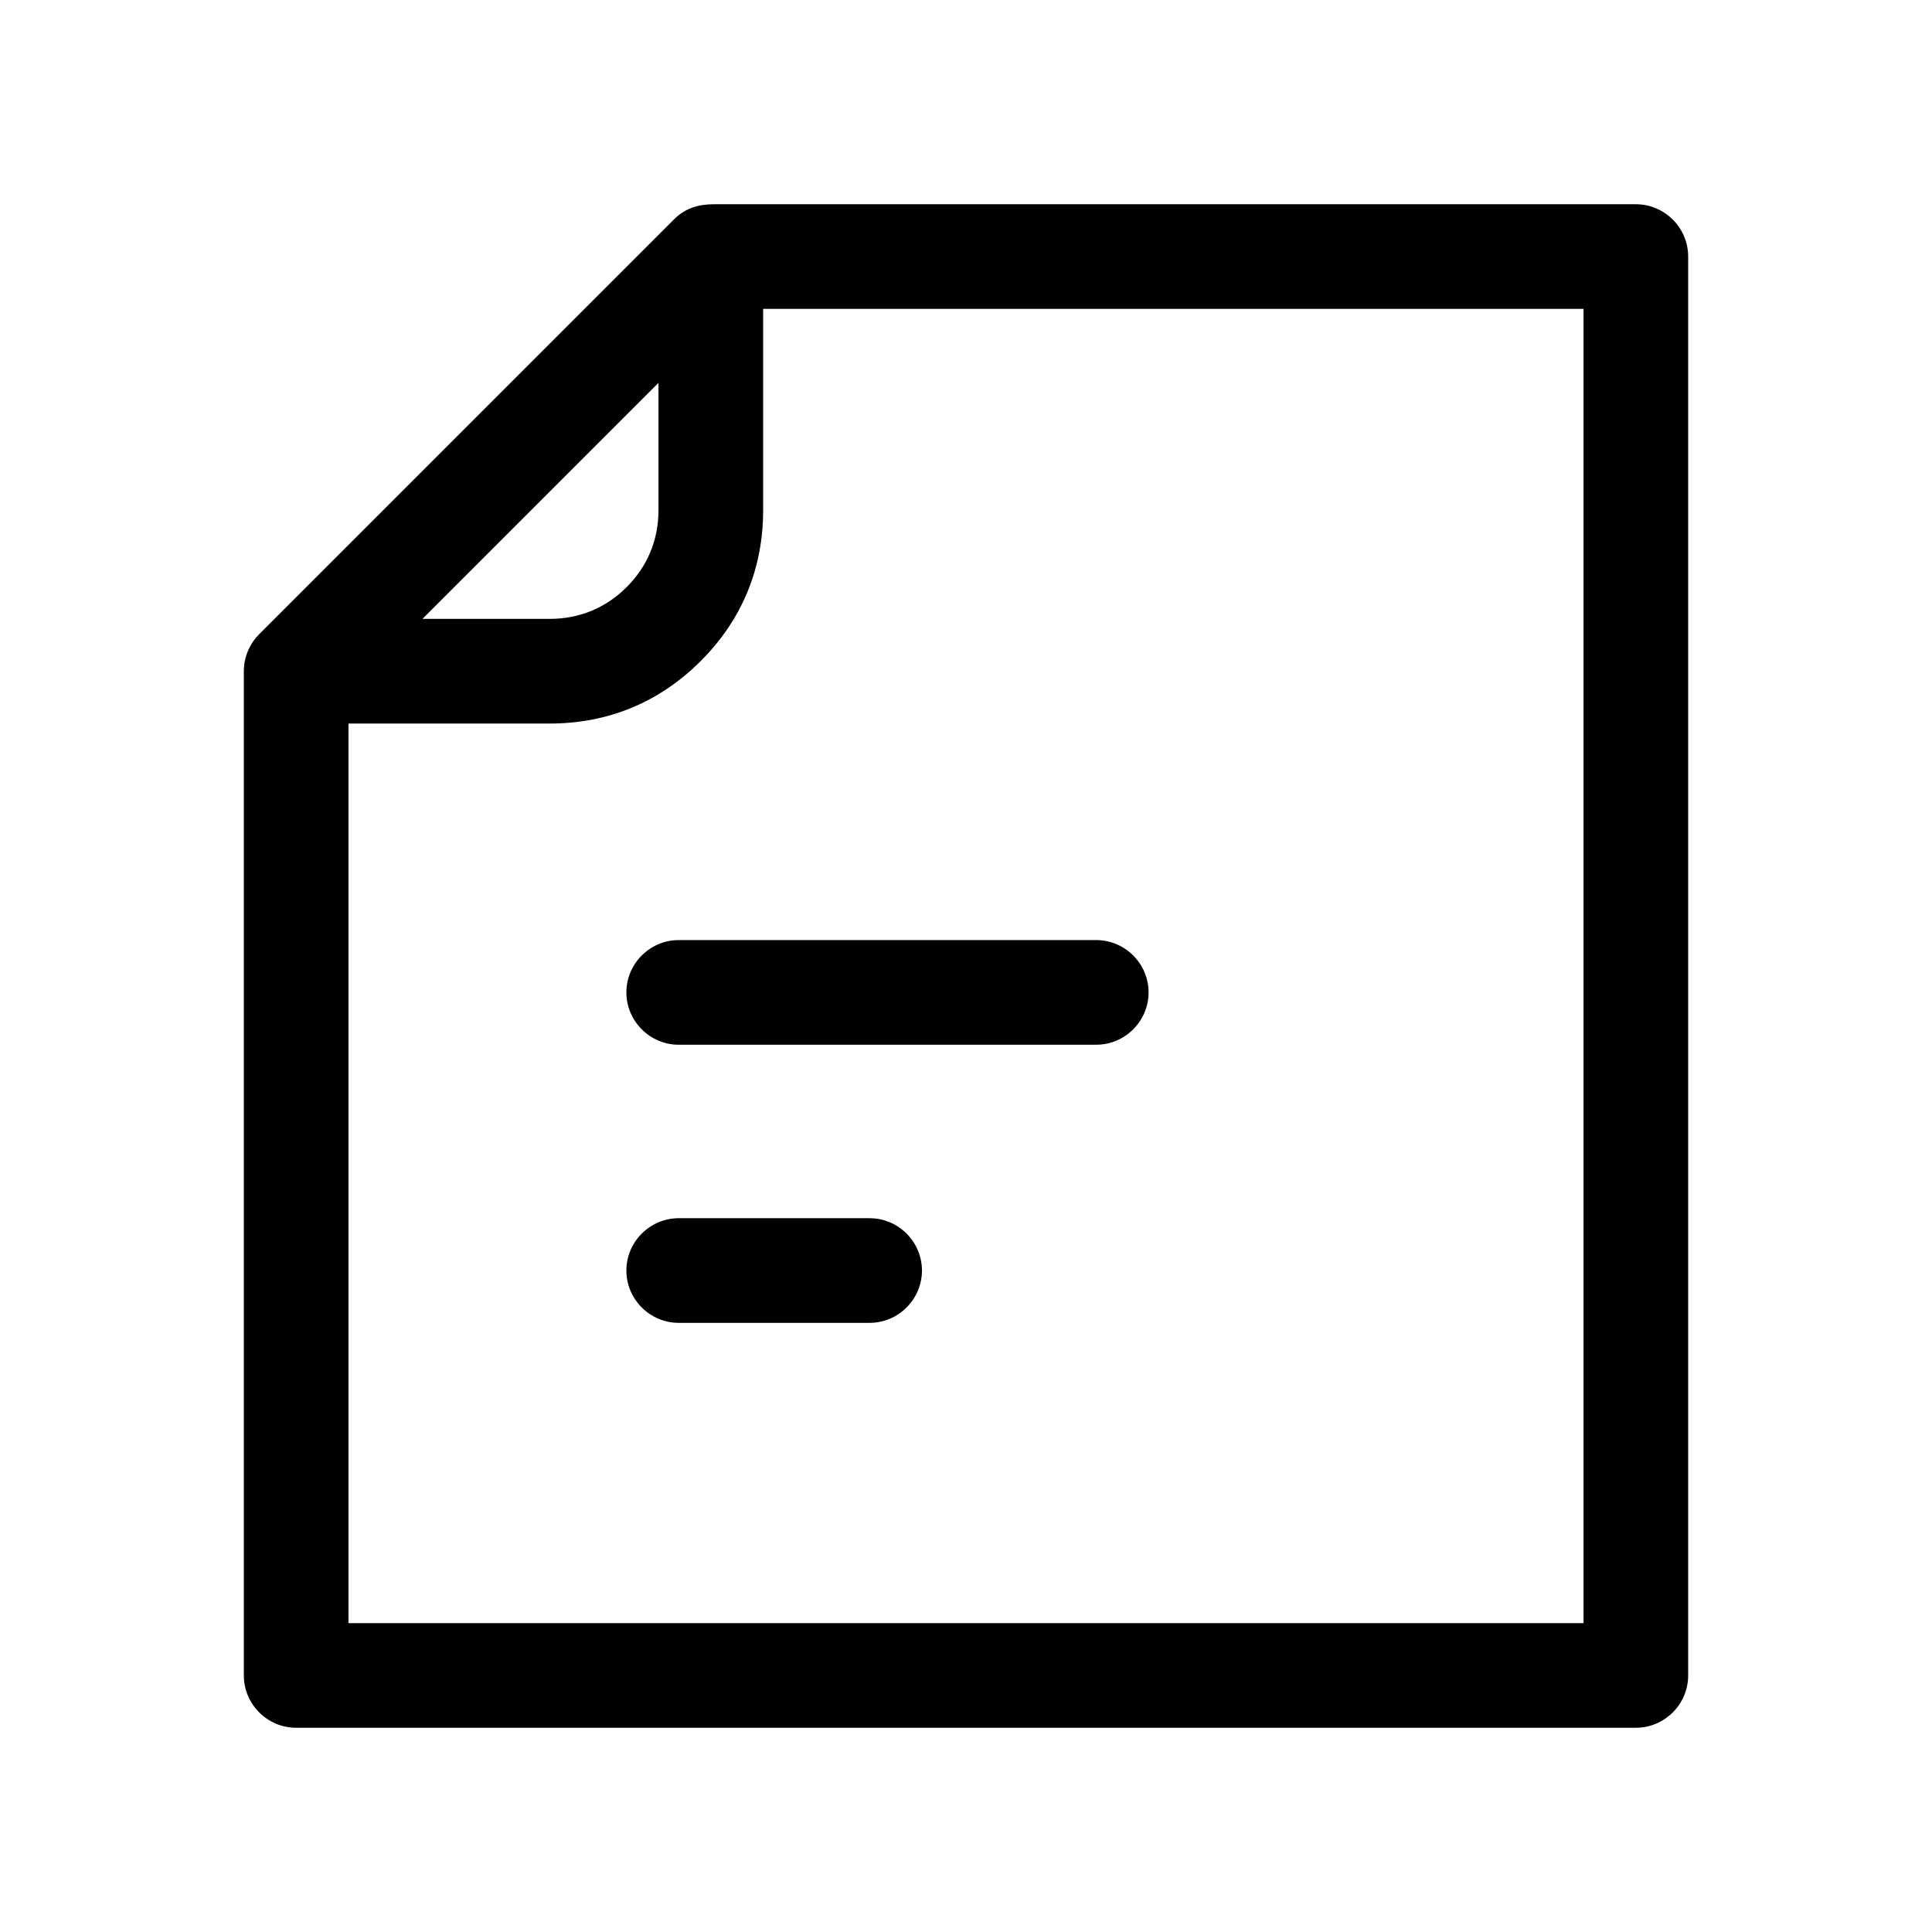
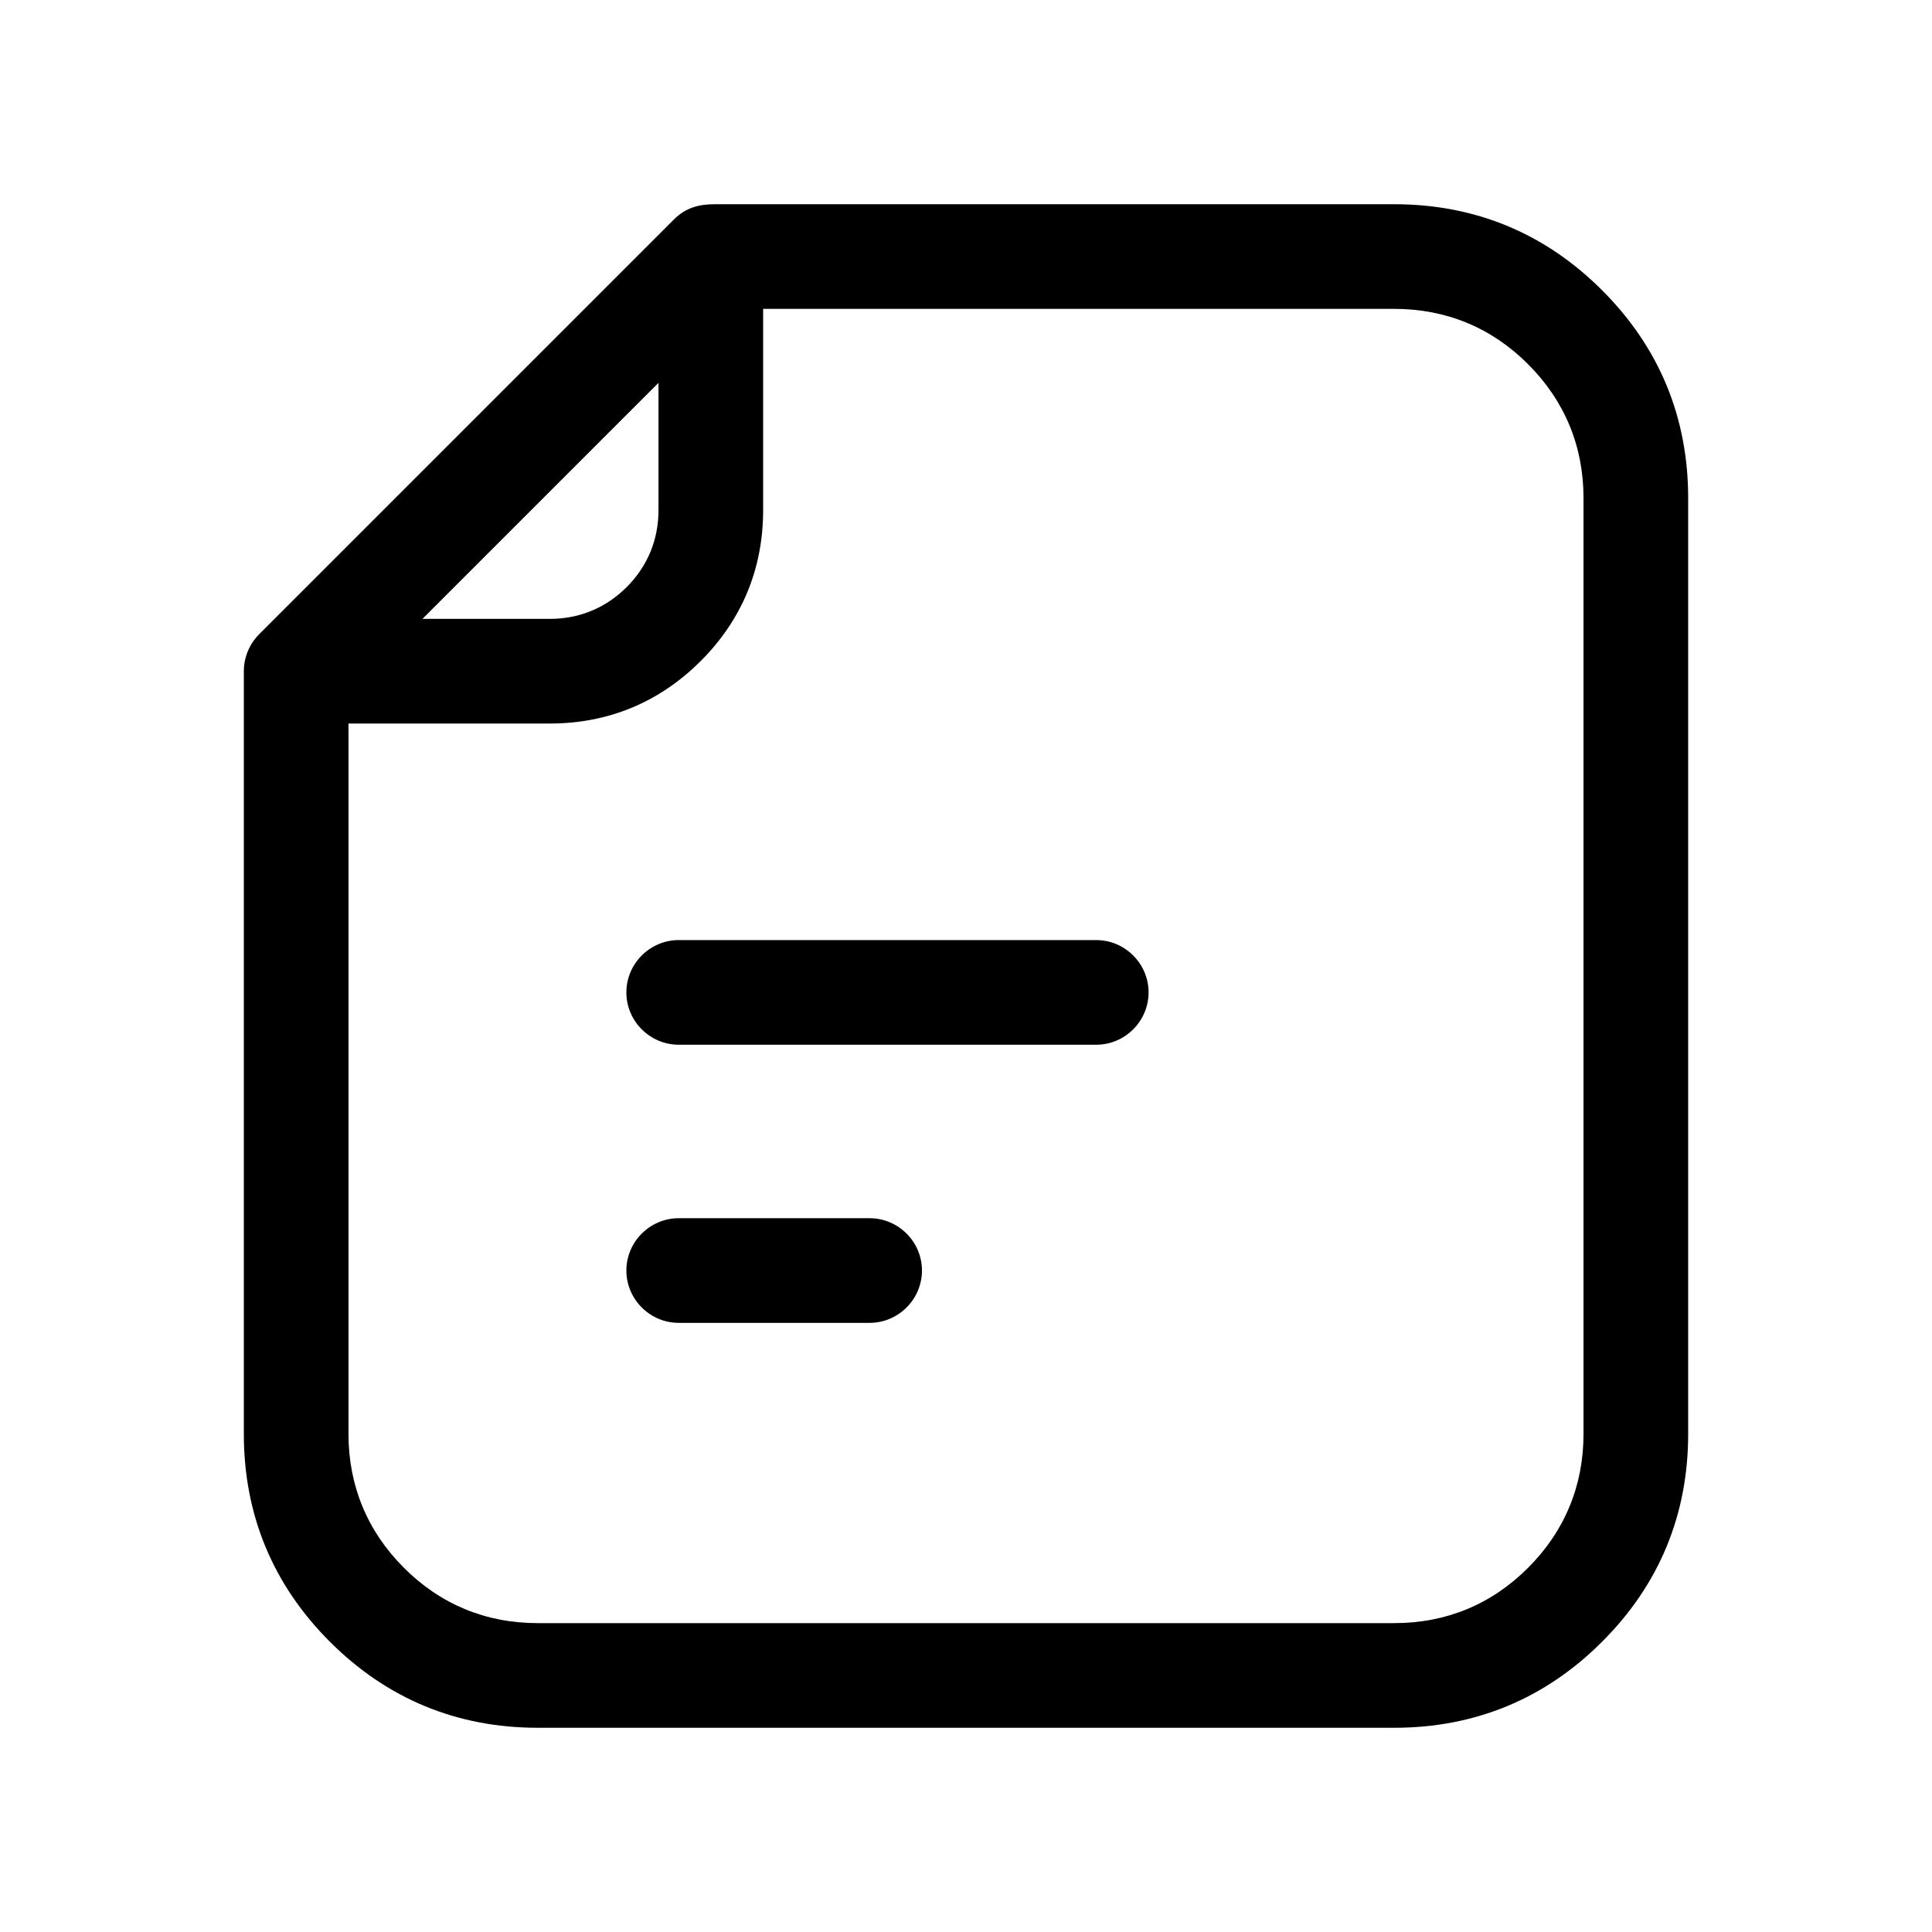
<svg xmlns="http://www.w3.org/2000/svg" width="24" height="24" viewBox="0 0 24 24" fill="none">
-   <path d="M8.874 2.537c-.197 0-.361.047-.503.19l-5.152 5.152c-.108.107-.175.252-.188.404-.003.039-.002.08-.002.119v12.411c0 .358.293.65.65.65h16.642c.357 0 .65-.292.65-.65v-17.626c0-.358-.293-.65-.65-.65zm-4.545 17.626v-11.175h2.501c.725 0 1.362-.264 1.874-.776.513-.512.776-1.149.776-1.874v-2.501h10.191v16.326zm.919-12.475 2.932-2.932v1.582c0 .367-.136.696-.395.955-.259.259-.588.395-.955.395zm3.183 3.99h5.187c.357 0 .65.293.65.65 0 .357-.293.65-.65.65h-5.187c-.357 0-.65-.293-.65-.65 0-.357.293-.65.65-.65zm0 3.455h2.372c.357 0 .65.293.65.65 0 .357-.293.65-.65.65h-2.372c-.357 0-.65-.293-.65-.65 0-.357.293-.65.65-.65z" fill="currentColor" fill-rule="evenodd" />
+   <path d="M8.874 2.537c-.197 0-.361.047-.503.19l-5.152 5.152c-.108.107-.175.252-.188.404-.003.039-.002.08-.002.119v9.411c0 1.003.36 1.873 1.069 2.581.708.709 1.579 1.069 2.581 1.069h10.642c1.002 0 1.873-.36 2.581-1.069.709-.708 1.069-1.578 1.069-2.581v-11.626c0-1.003-.36-1.873-1.069-2.581-.708-.709-1.579-1.069-2.581-1.069zm-4.545 15.276v-8.825h2.501c.725 0 1.362-.264 1.874-.776.513-.512.776-1.149.776-1.874v-2.501h7.841c.643 0 1.208.233 1.662.688.454.454.688 1.019.688 1.662v11.626c0 .643-.234 1.208-.688 1.662-.454.455-1.019.688-1.662.688h-10.642c-.643 0-1.208-.233-1.662-.688-.454-.454-.688-1.019-.688-1.662zm.919-10.125 2.932-2.932v1.582c0 .367-.136.696-.395.955-.259.259-.588.395-.955.395zm3.183 3.99h5.187c.357 0 .65.293.65.65 0 .357-.293.65-.65.65h-5.187c-.357 0-.65-.293-.65-.65 0-.357.293-.65.65-.65zm0 3.455h2.372c.357 0 .65.293.65.65 0 .357-.293.65-.65.65h-2.372c-.357 0-.65-.293-.65-.65 0-.357.293-.65.65-.65z" fill="currentColor" fill-rule="evenodd" />
</svg>
